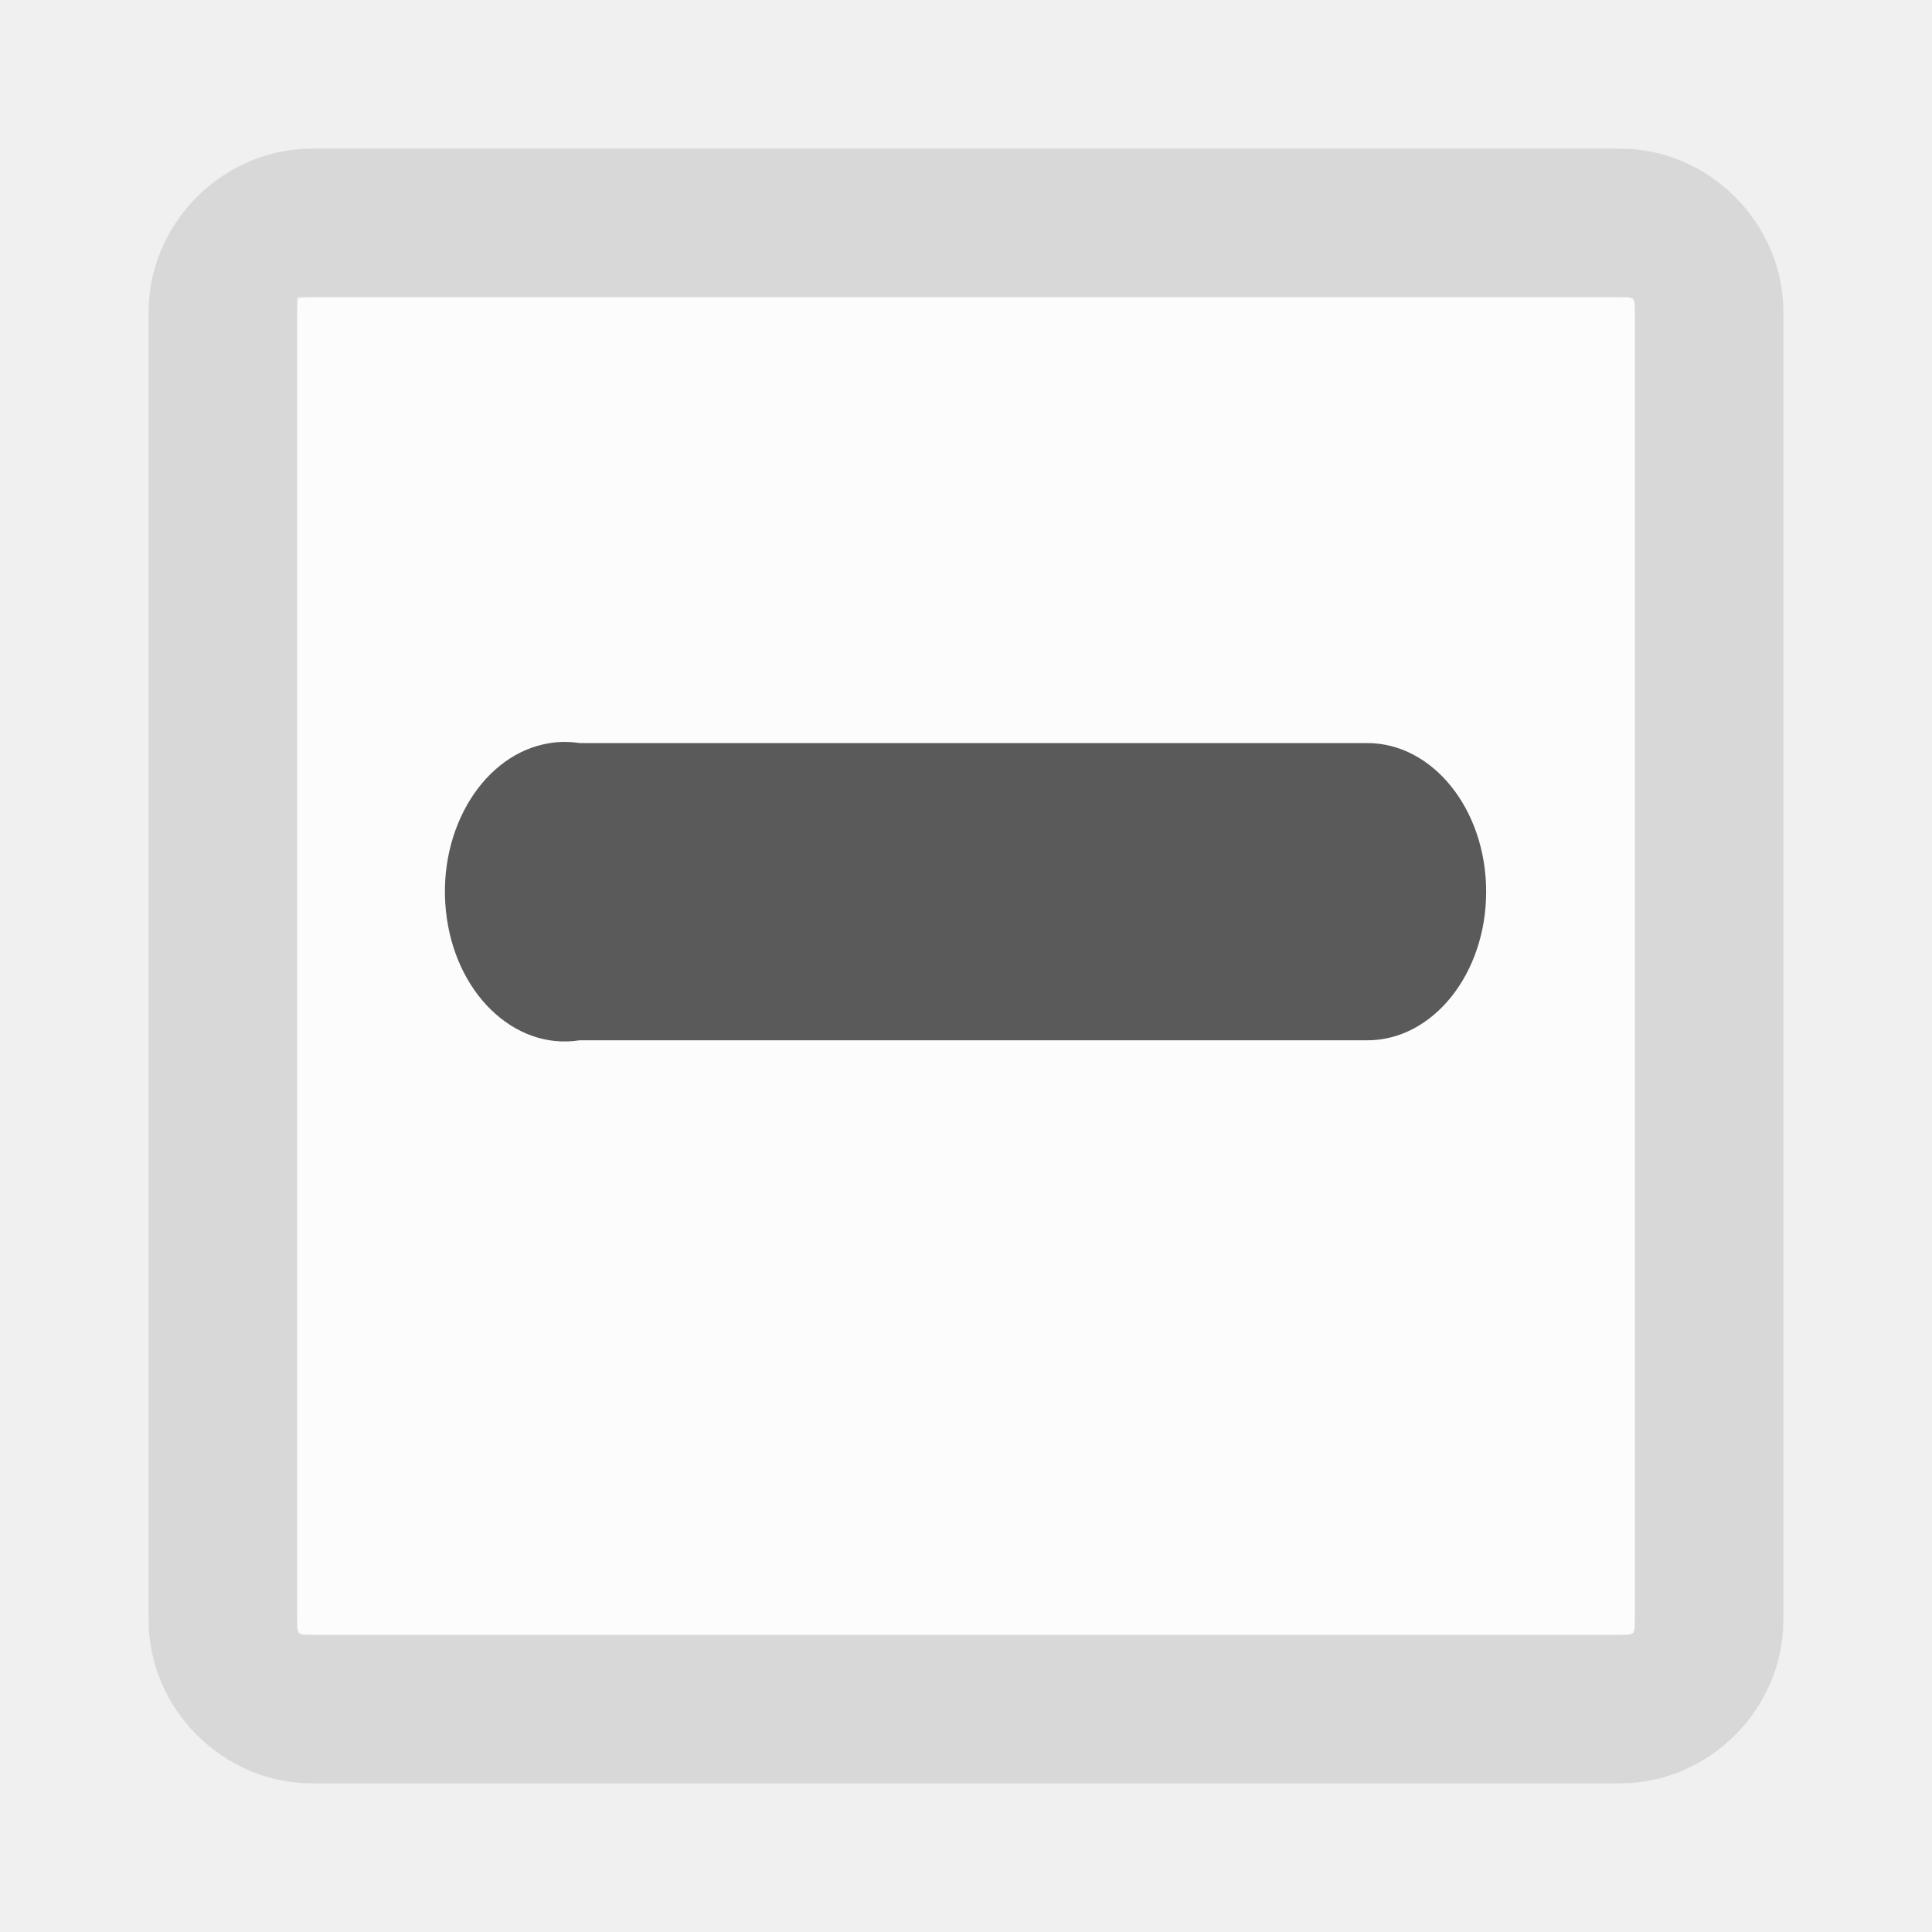
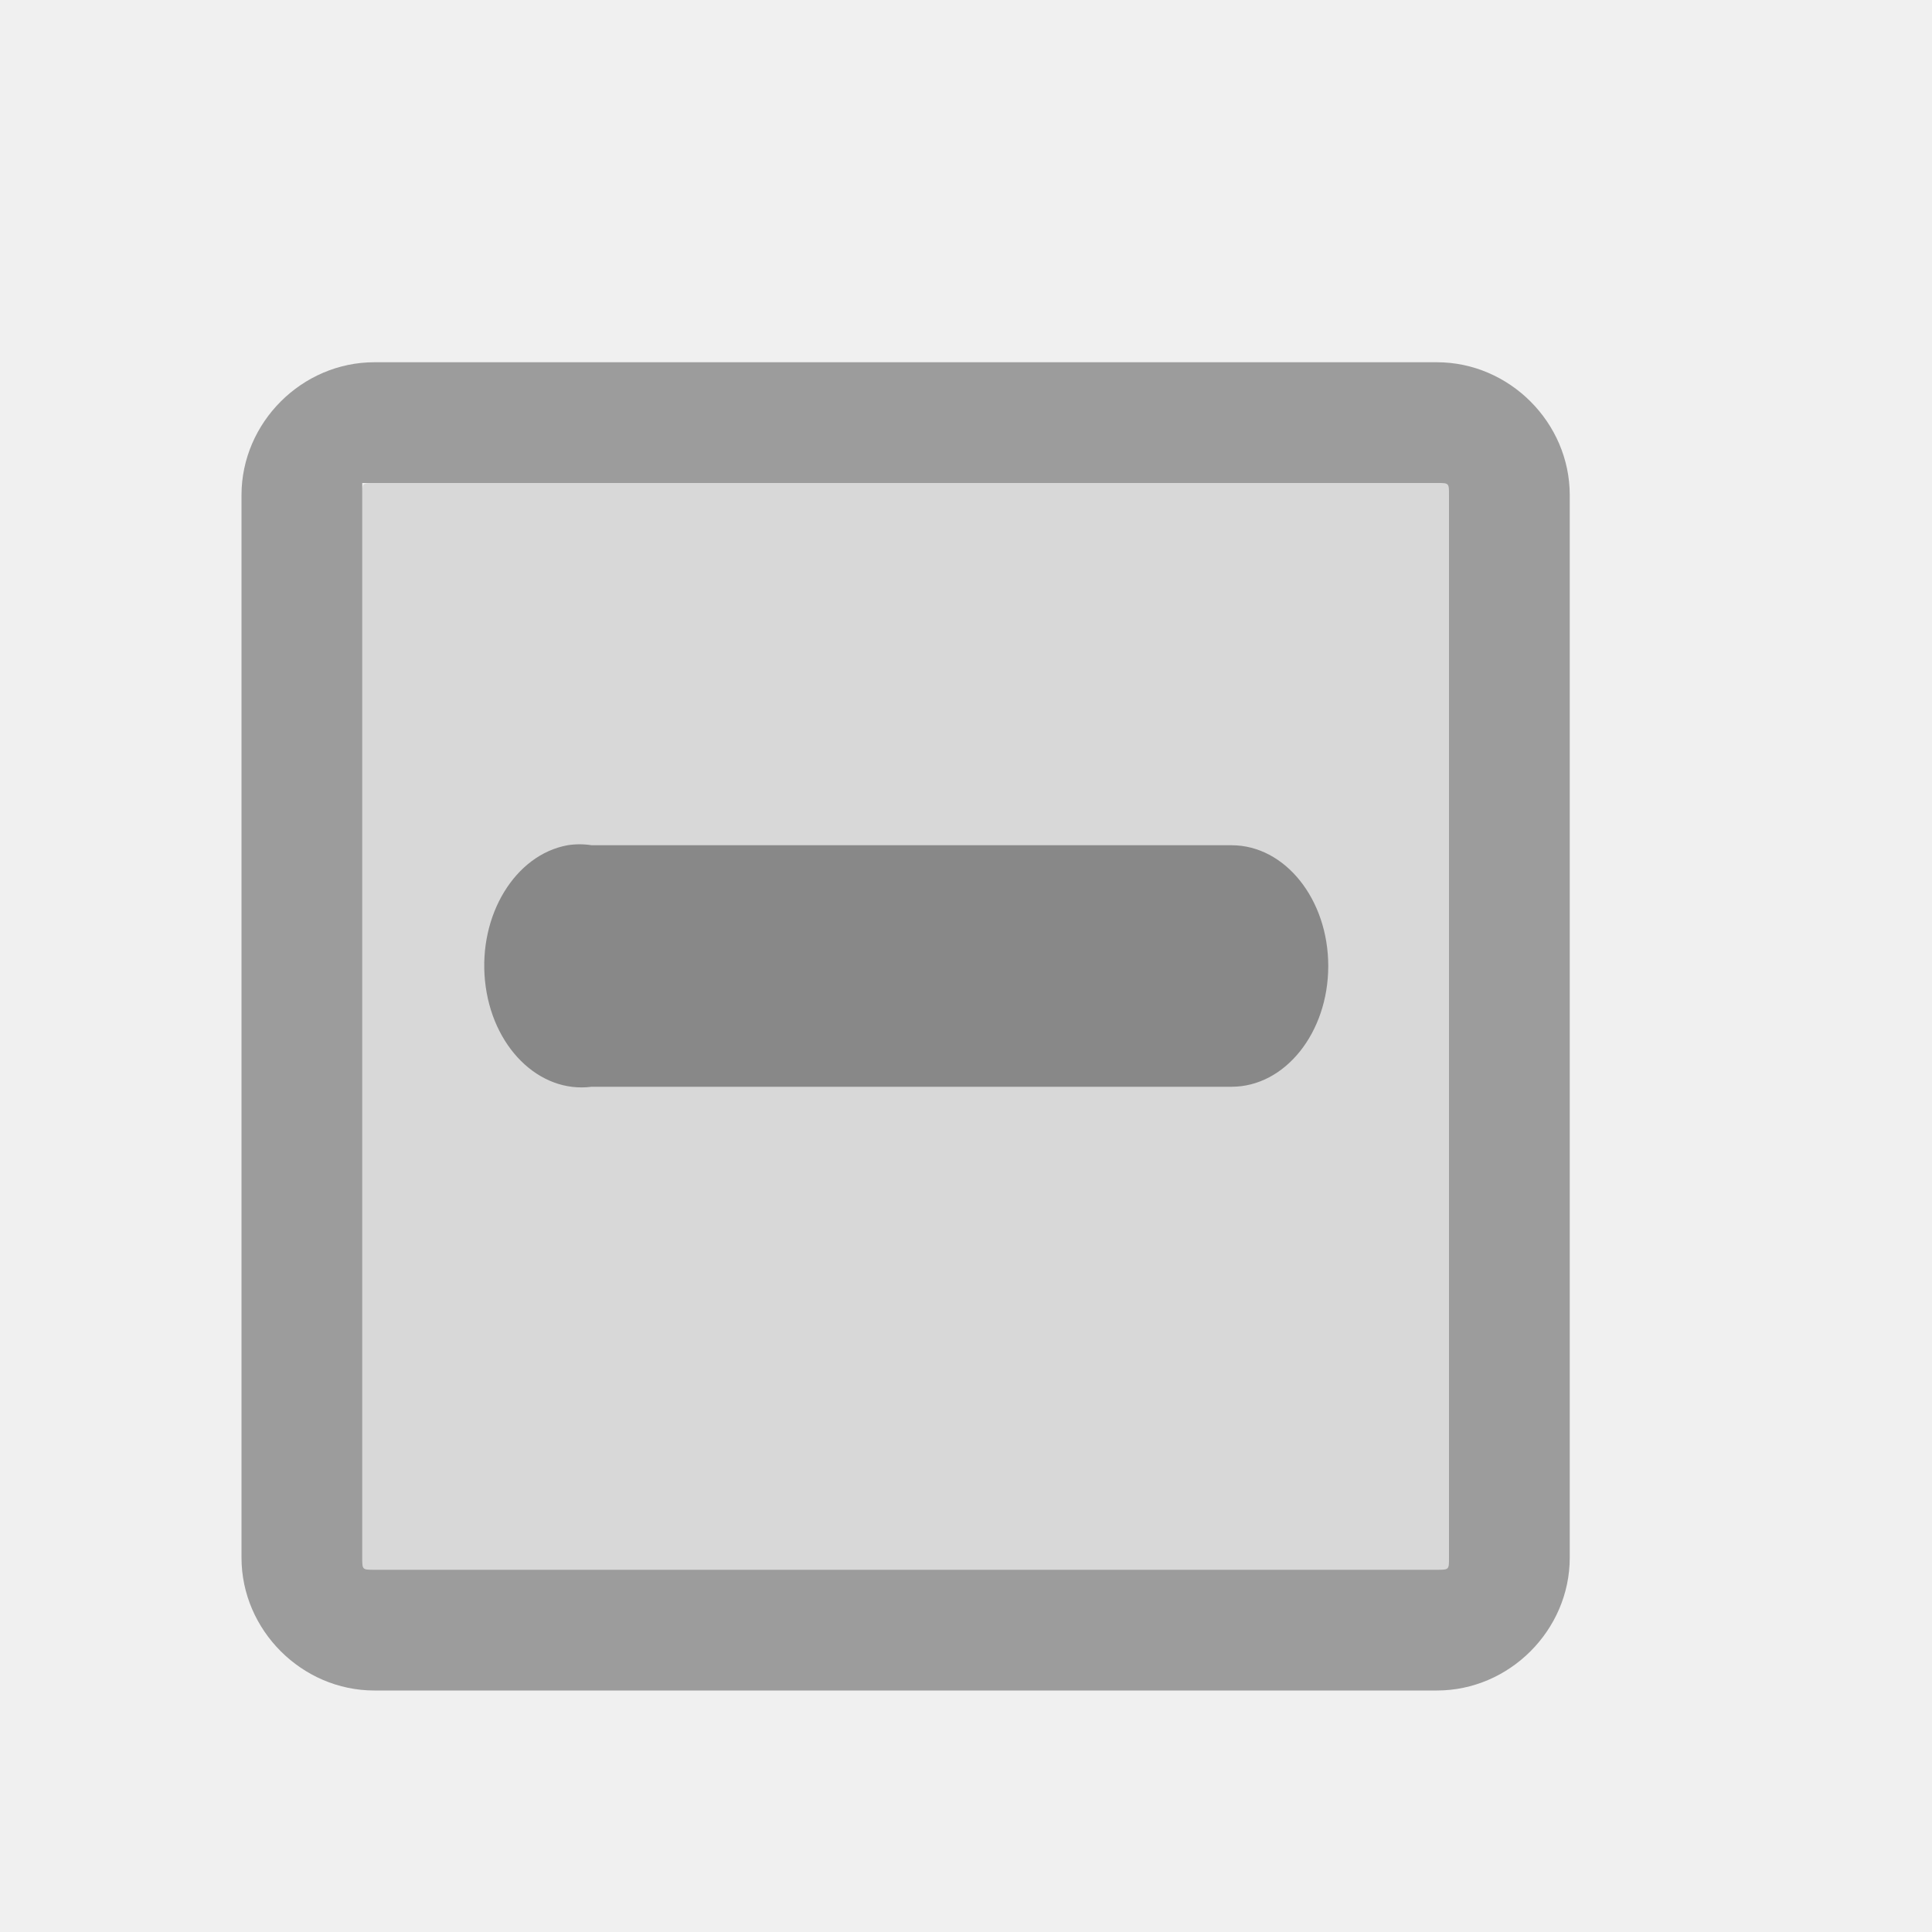
- <svg xmlns="http://www.w3.org/2000/svg" viewBox="0 0 13 13">
-   <path d="M 2.1 2 C 2 2 2 2 2 2.1 V 10.9 C 2 11 2 11 2.1 11 H 10.9 C 11 11 11 11 11 10.9 V 2.1 C 11 2 11 2 10.9 2 H 2.1 z" opacity="0.8" fill="#fff" />
-   <path d="M 2.1 1 C 1.5 1 1 1.5 1 2.1 V 10.9 C 1 11.5 1.5 12 2.1 12 H 10.9 C 11.5 12 12 11.5 12 10.9 V 2.1 C 12 1.5 11.5 1 10.9 1 H 2.1 z M 2 2 C 2 2 2.1 2 2.1 2 H 10.9 C 11 2 11 2 11 2.1 V 10.9 C 11 11 11 11 10.9 11 H 2.1 C 2 11 2 11 2 10.9 V 2.1 C 2 2.1 2 2 2 2 z" opacity="0.1" />
-   <path d="M 3.7 5 A 0.8 1 0 0 0 3.9 7 H 9.2 A 0.8 1 0 1 0 9.2 5 H 3.9 A 0.8 1 0 0 0 3.7 5 z" color="#000" fill="#5a5a5a" />
+ <svg xmlns="http://www.w3.org/2000/svg" version="1.1" id="svg2" viewBox="0 0 16 16">
+   <defs id="defs12" />
+   <path style="fill:#000000;fill-opacity:1;opacity:0.1" id="path4" fill="#fff" opacity="0.8" d="M 3.1,4 C 3,4 3,4 3,4.1 V 12.9 C 3,13 3,13 3.1,13 H 11.9 C 12,13 12,13 12,12.9 V 4.1 C 12,4 12,4 11.9,4 H 3.1 z" />
+   <path style="opacity:0.35" id="path6" opacity="0.1" d="M 3.1,3 C 2.5,3 2,3.5 2,4.1 V 12.9 C 2,13.5 2.5,14 3.1,14 H 11.9 C 12.5,14 13,13.5 13,12.9 V 4.1 C 13,3.5 12.5,3 11.9,3 H 3.1 z M 3,4 C 3,4 3.1,4 3.1,4 H 11.9 C 12,4 12,4 12,4.1 V 12.9 C 12,13 12,13 11.9,13 H 3.1 C 3,13 3,13 3,12.9 V 4.1 C 3,4.1 3,4 3,4 z" />
+   <path style="fill:#888888;fill-opacity:1" id="path8" color="#000" fill="#5a5a5a" d="M 4.7,7 A 0.806,1.008 0 0 0 4.9,9 H 10.2 A 0.8,1 0 0 0 10.2,7 H 4.9 A 0.8,1 0 0 0 4.7,7 z" />
</svg>
